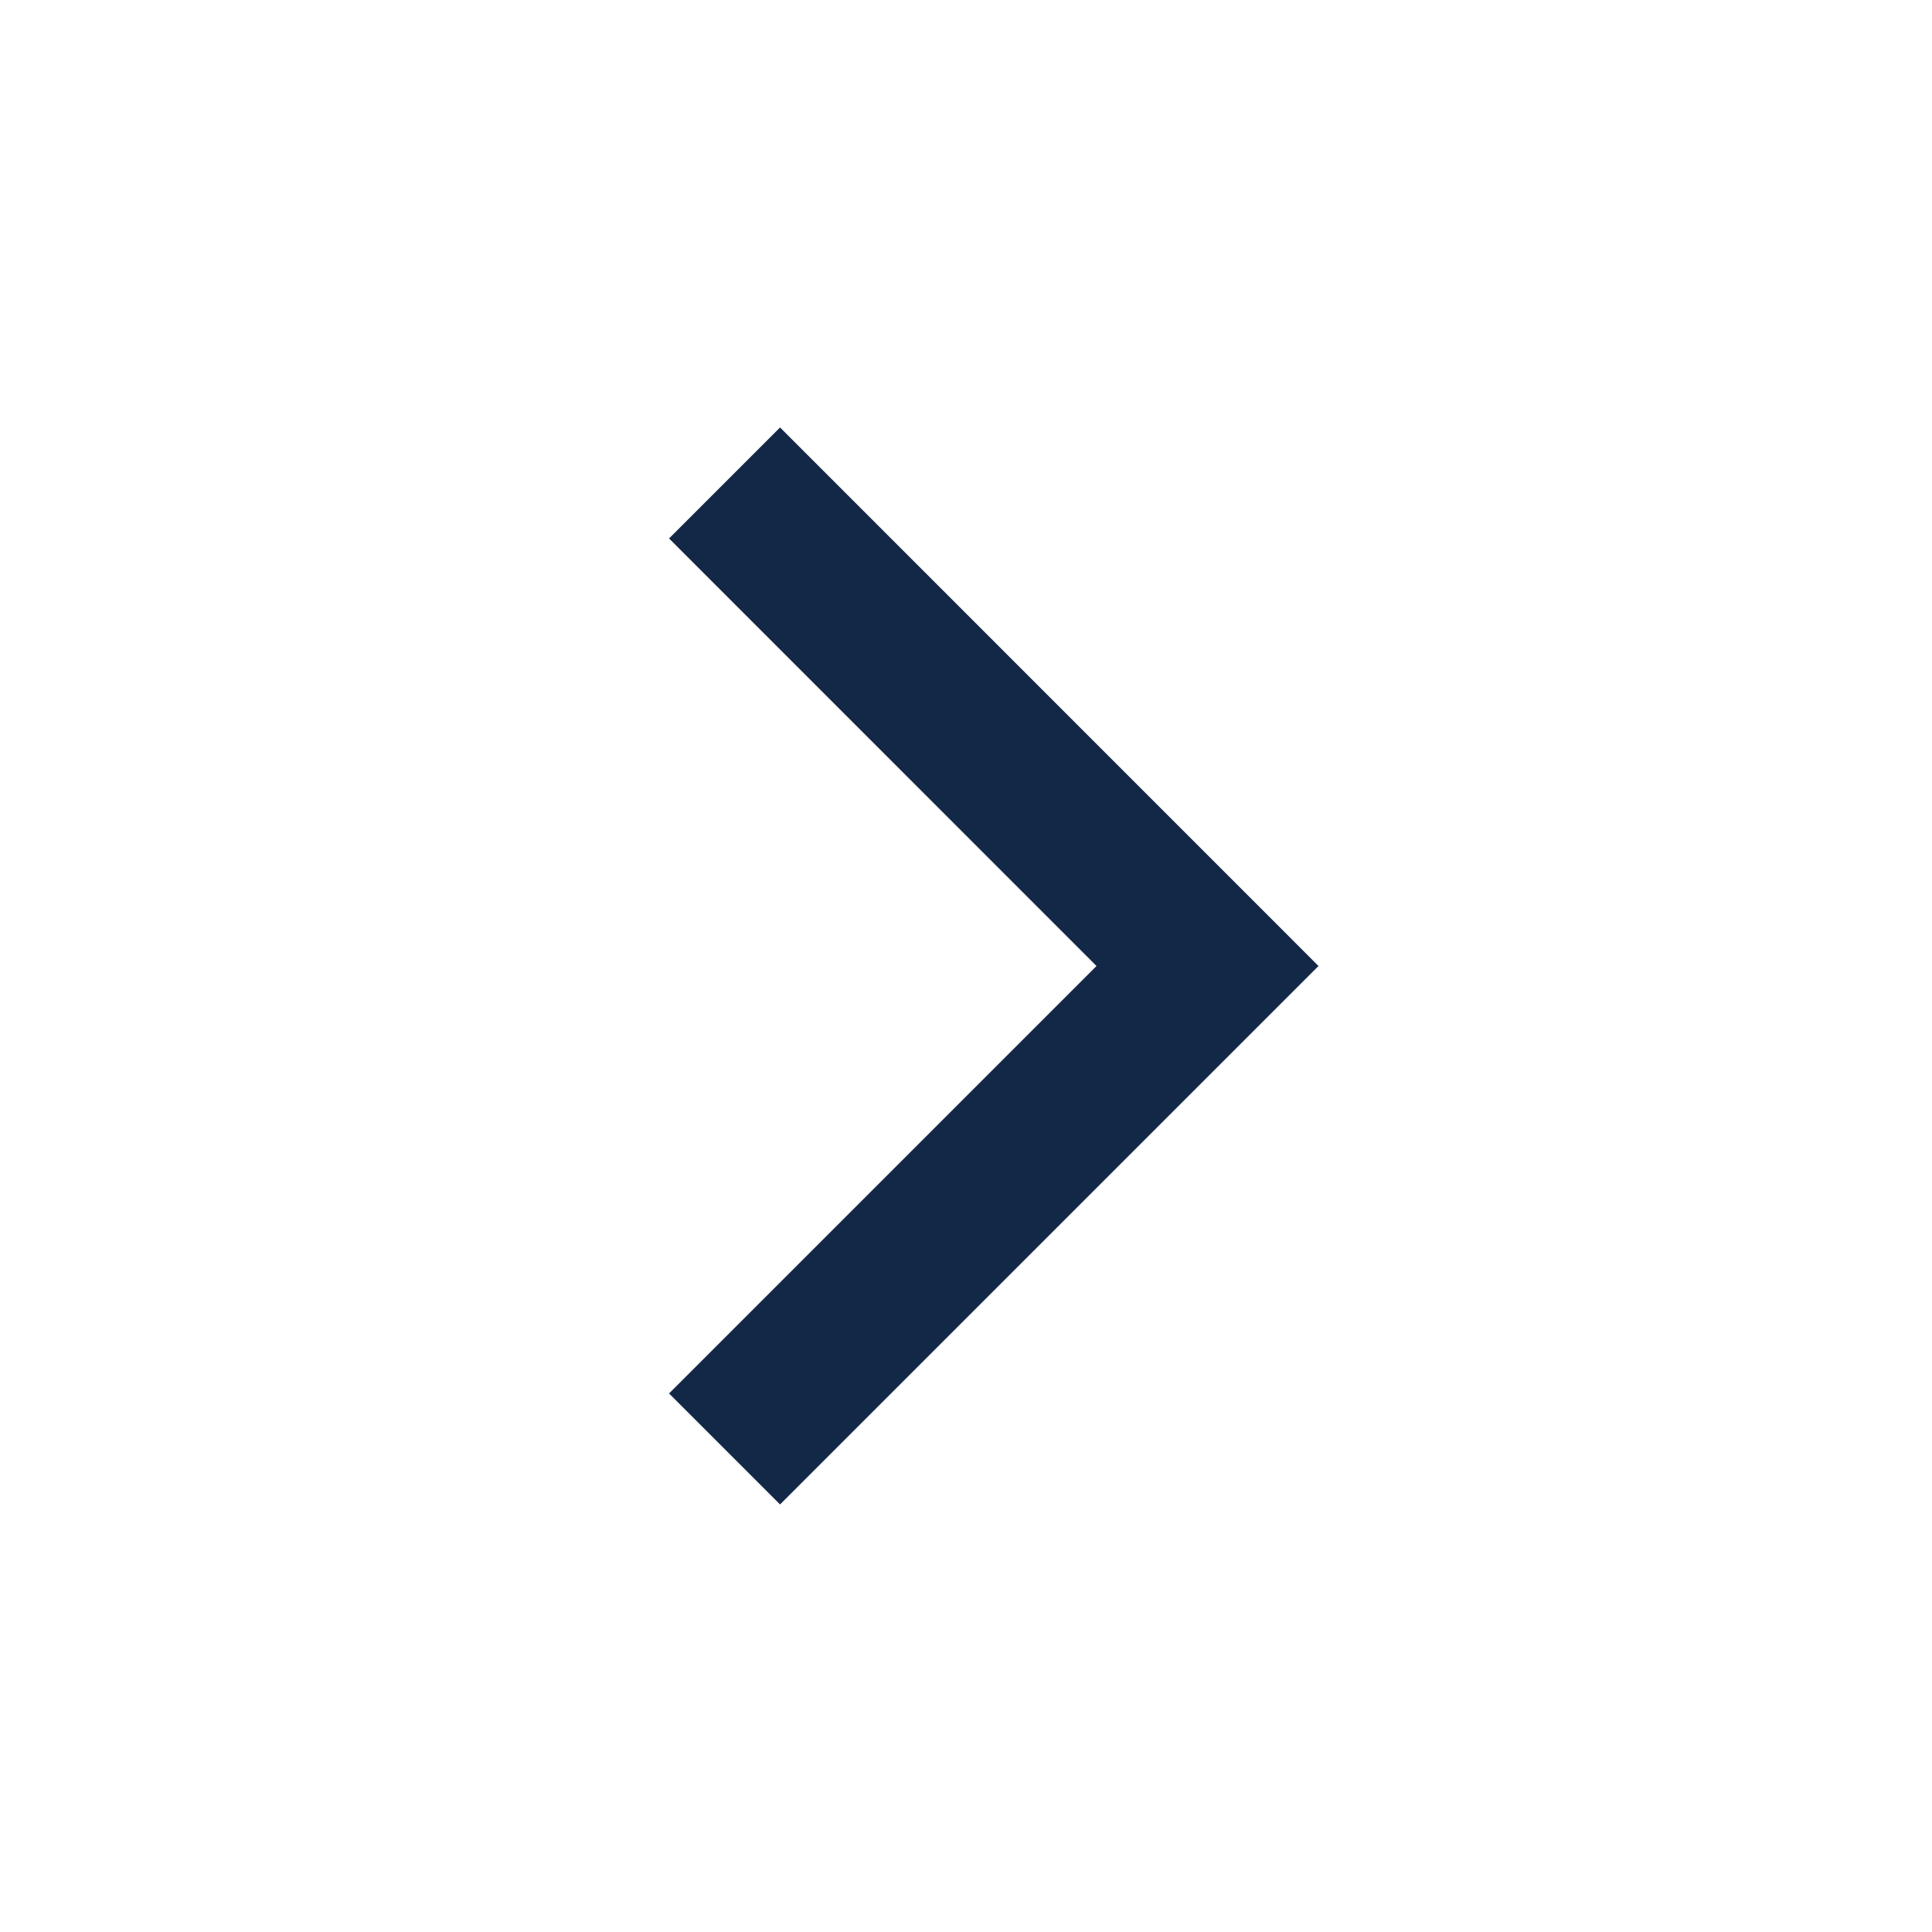
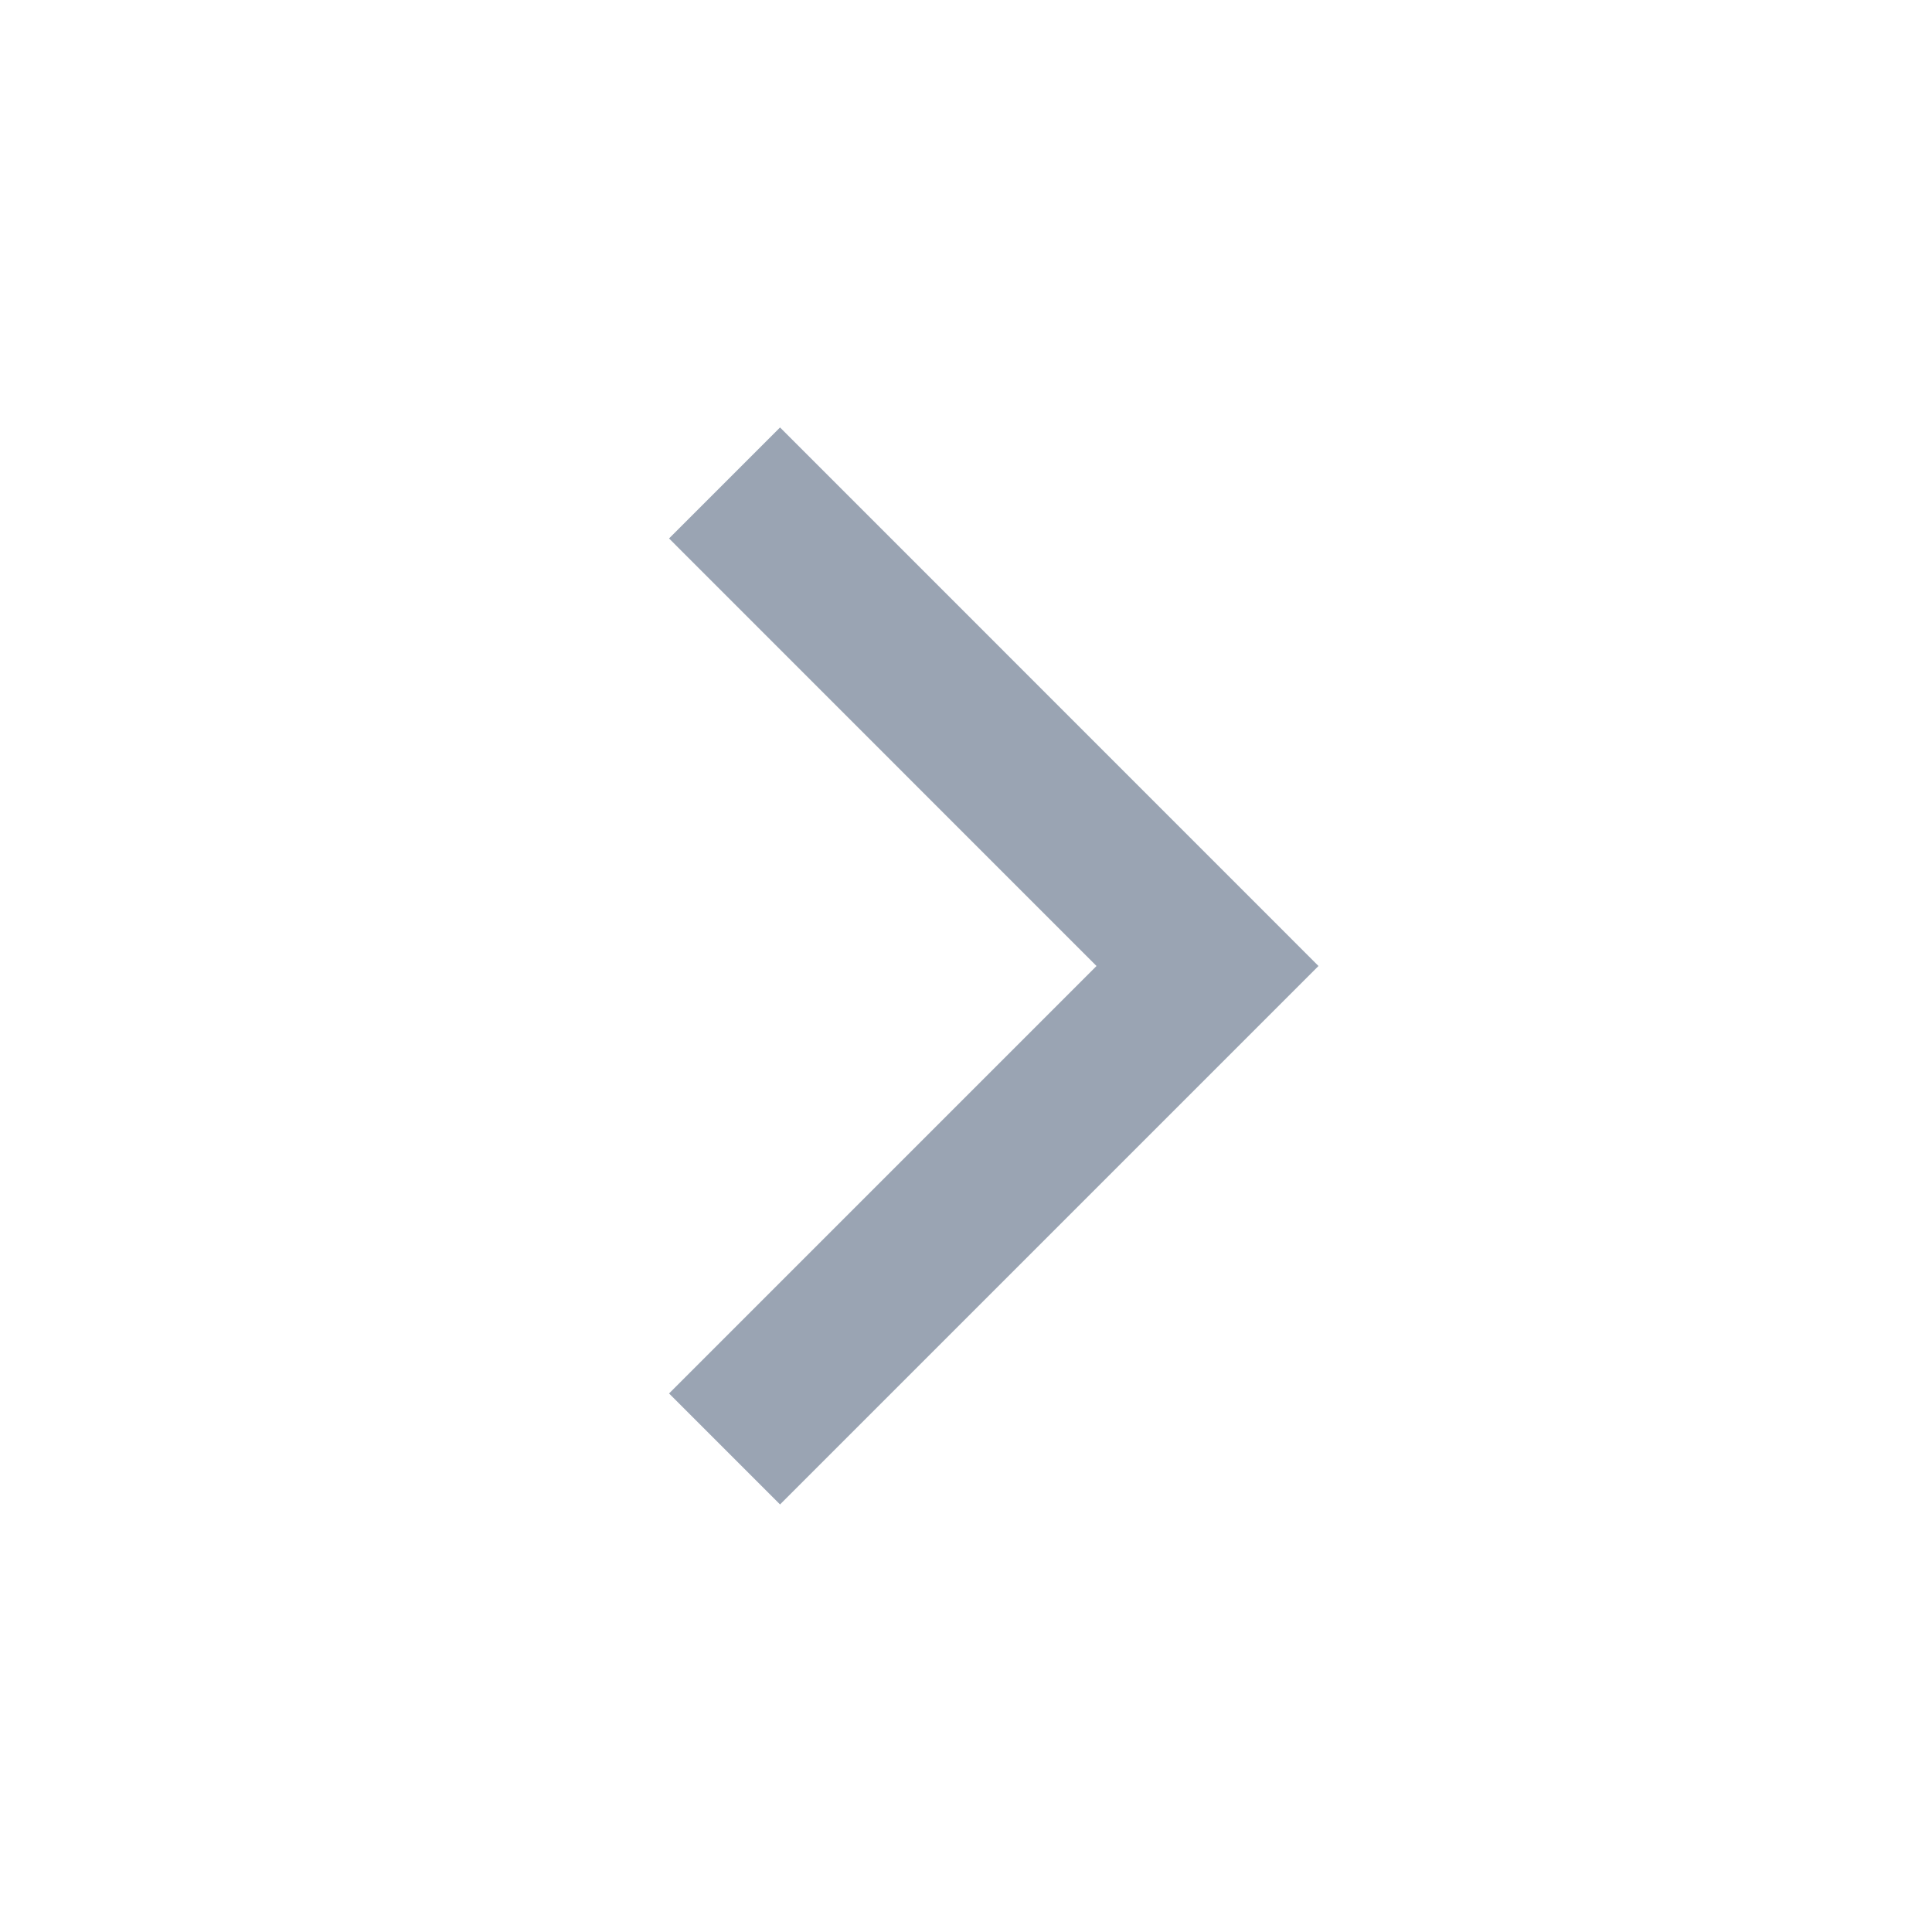
<svg xmlns="http://www.w3.org/2000/svg" width="20" height="20" viewBox="0 0 20 20" fill="none">
-   <path d="M8.075 15.574L6.926 14.425L11.351 10L6.926 5.574L8.075 4.425L13.649 10L8.075 15.574Z" fill="#132847" style="fill:#132847;fill:color(display-p3 0.074 0.157 0.278);fill-opacity:1;" />
+   <path d="M8.075 15.574L6.926 14.425L11.351 10L6.926 5.574L8.075 4.425L13.649 10L8.075 15.574Z" fill="#9aa4b3" style="fill:#9aa4b3;fill:color(display-p3 0.074 0.157 0.278);fill-opacity:1;" />
</svg>
